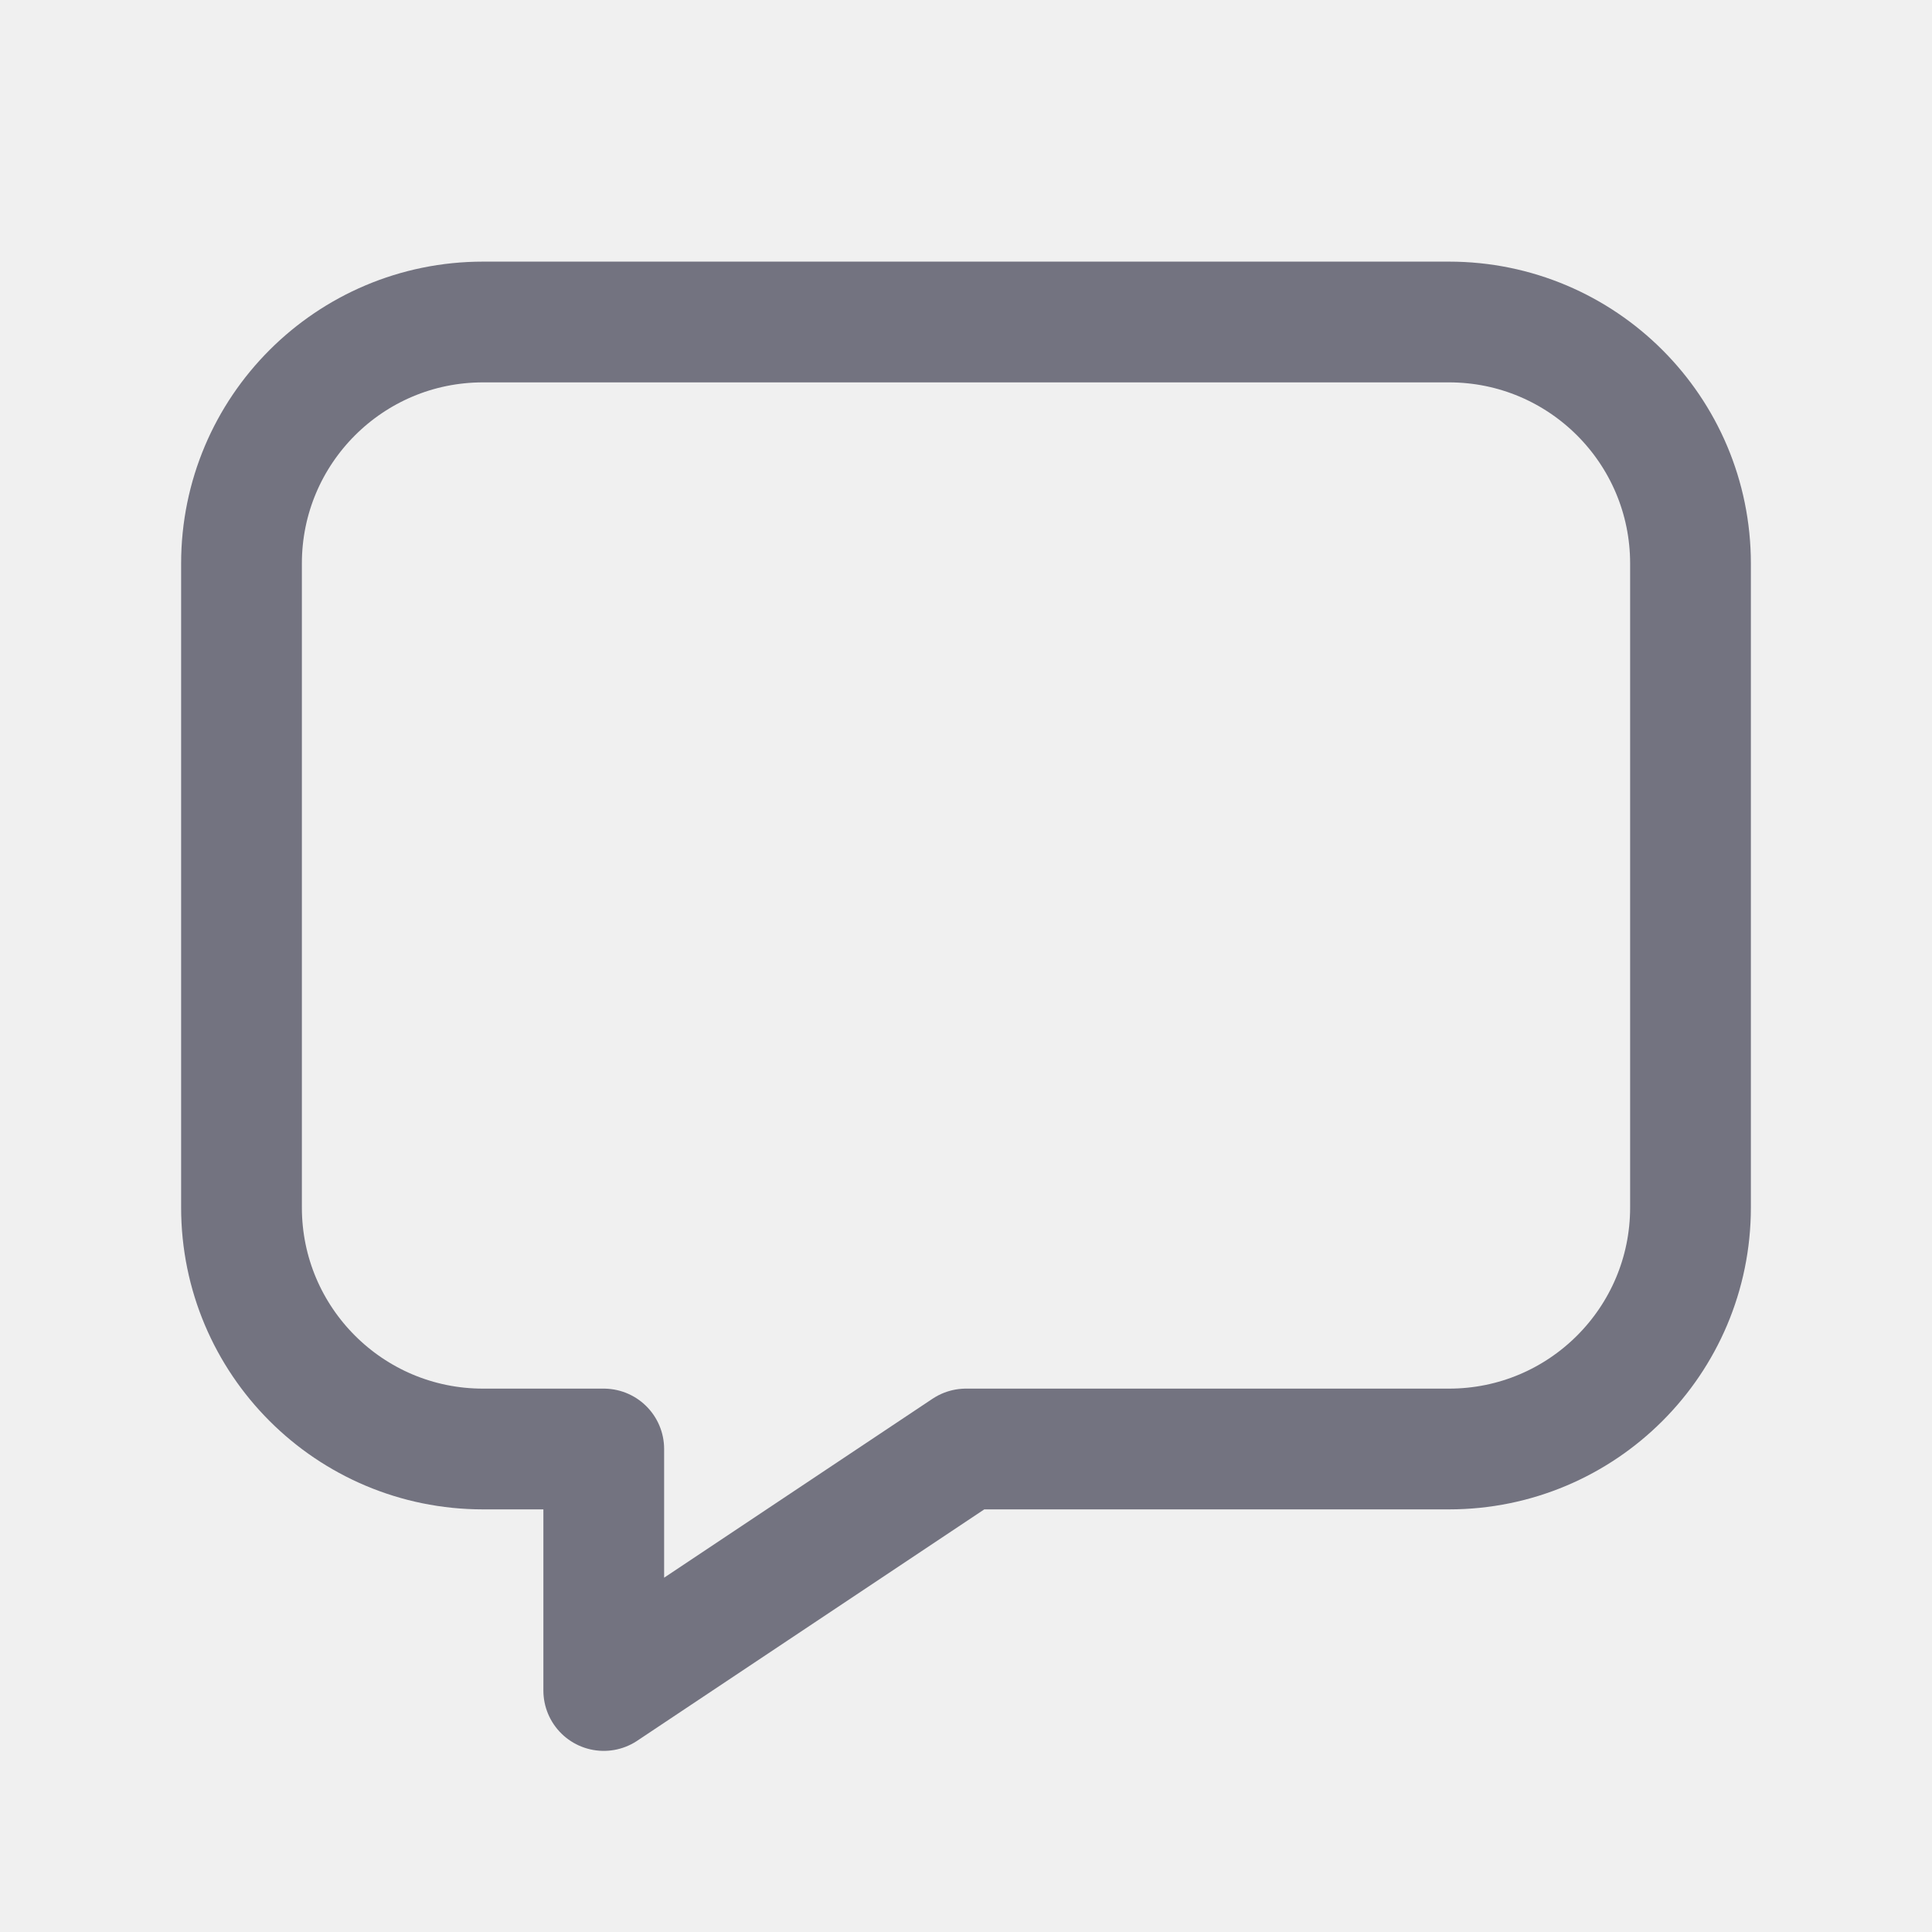
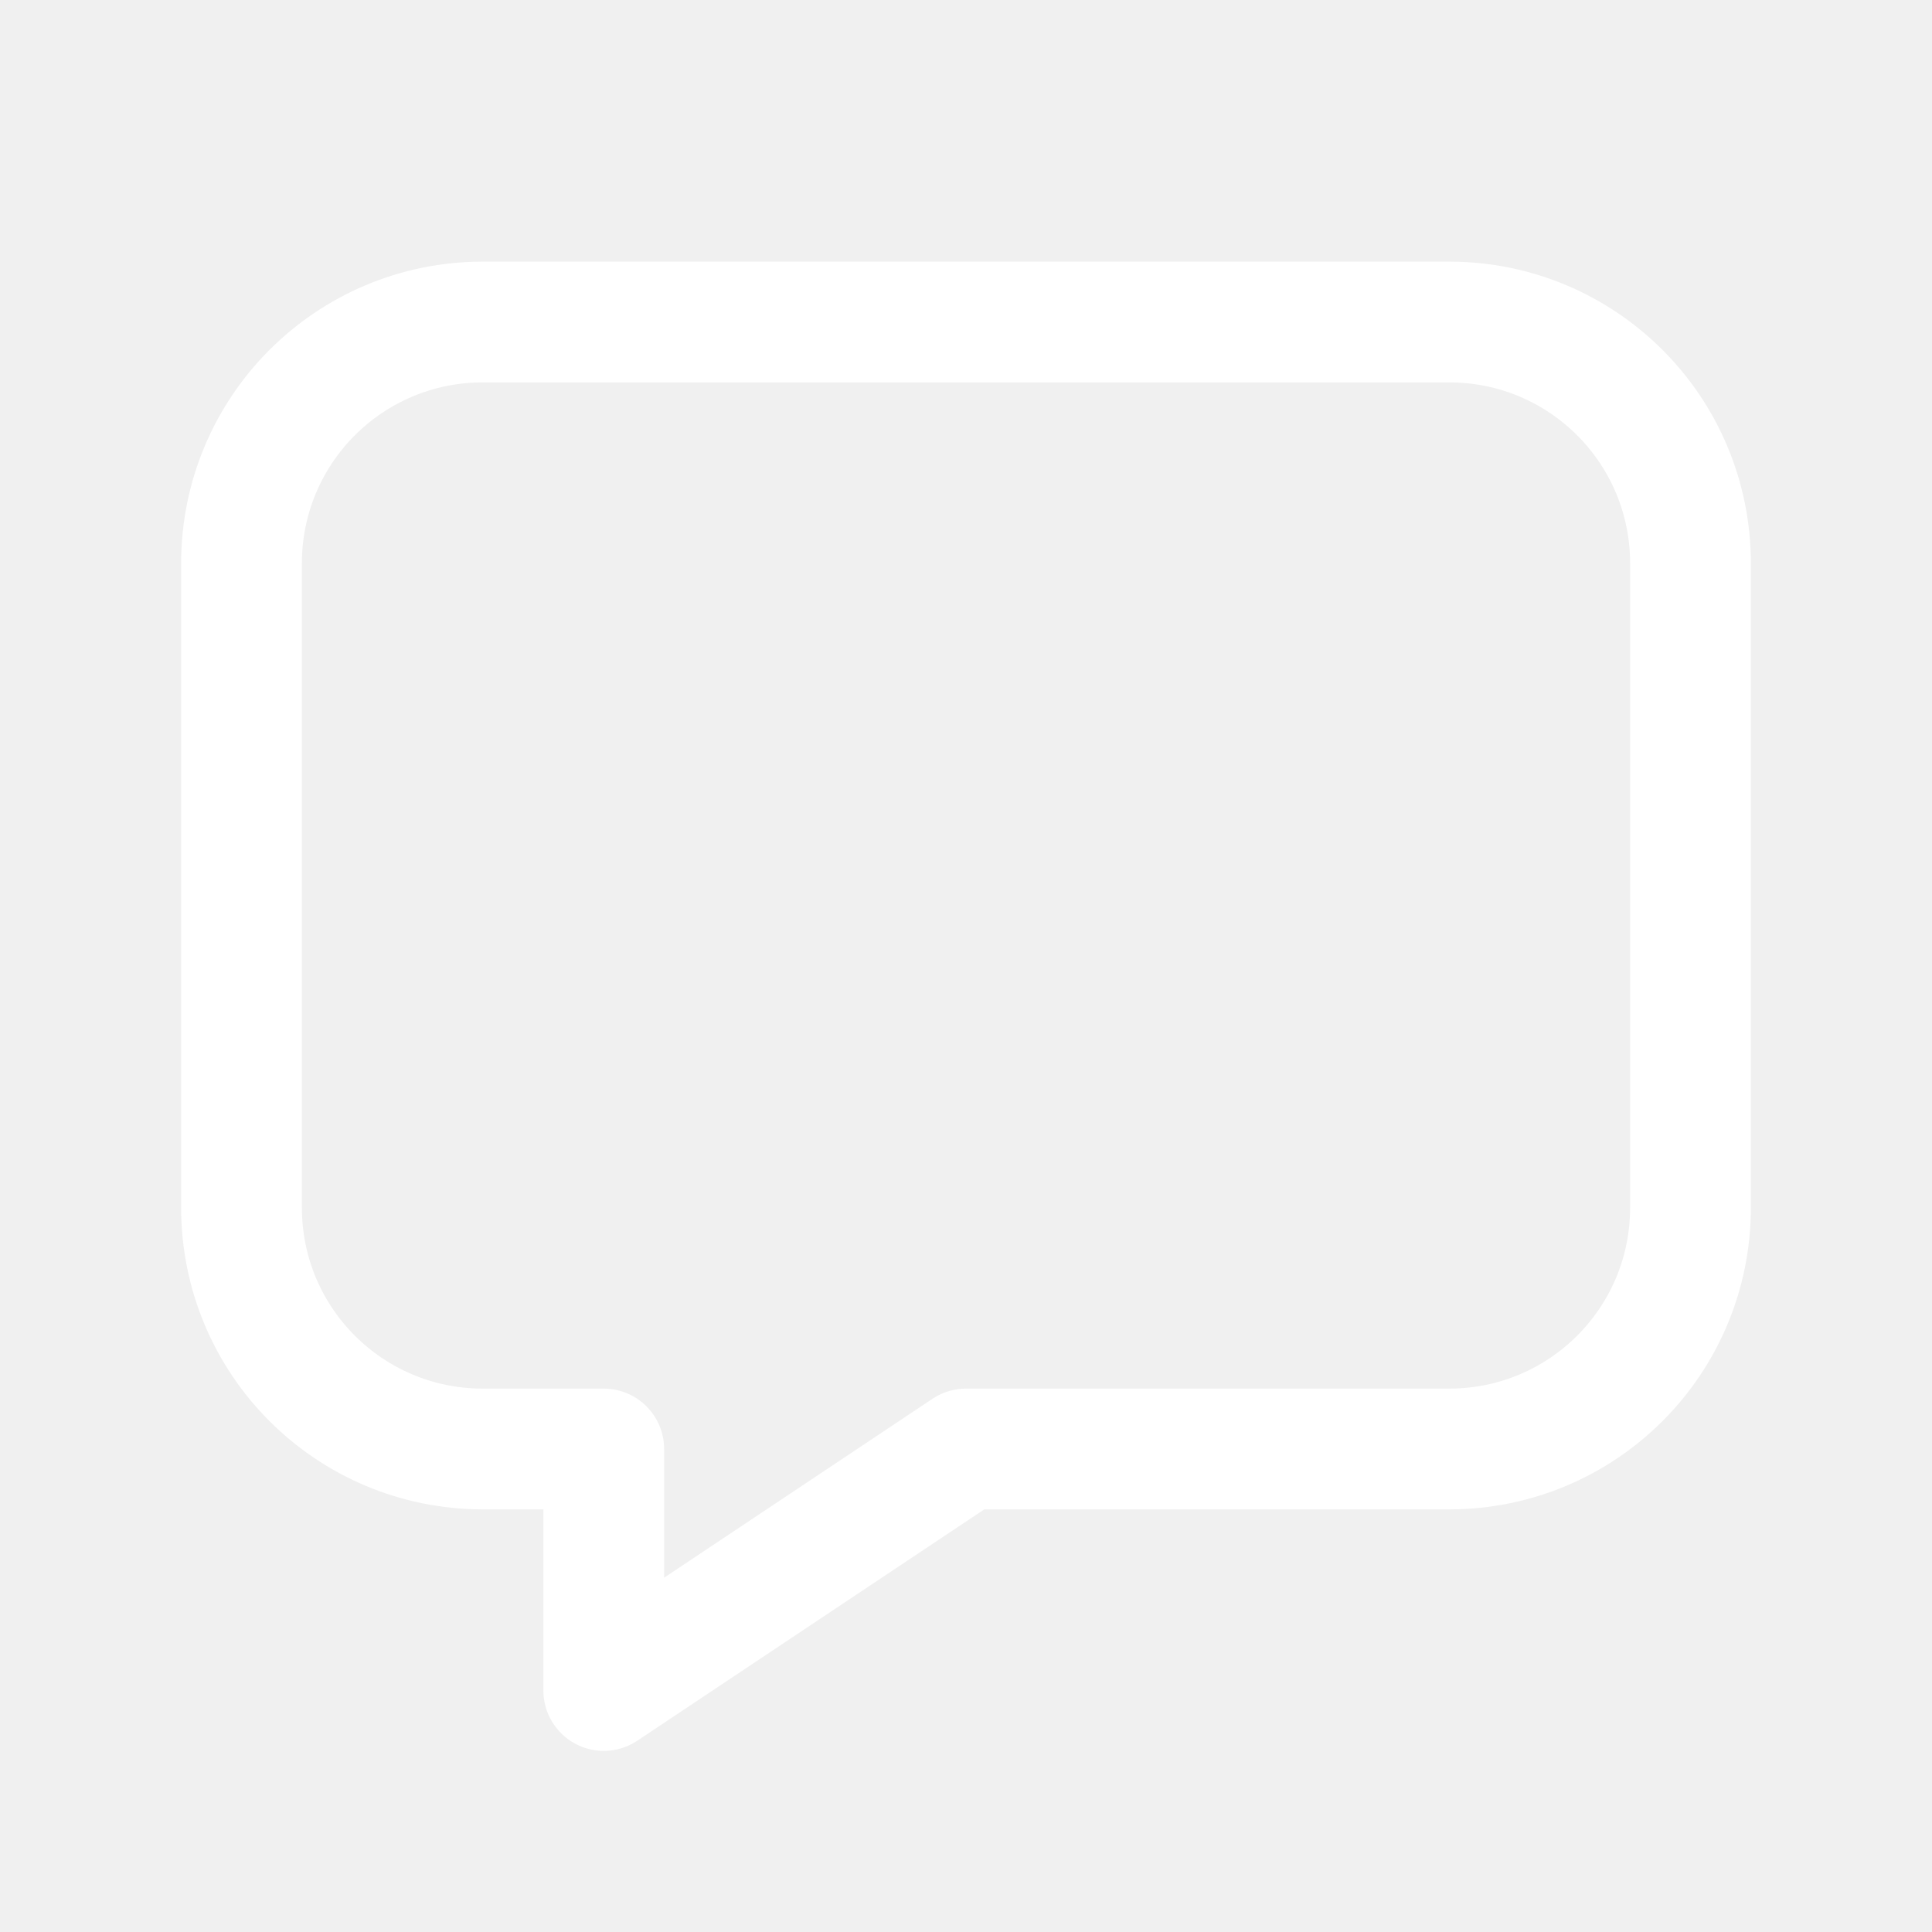
- <svg xmlns="http://www.w3.org/2000/svg" width="24" height="24" viewBox="0 0 24 24" fill="none">
-   <path fill-rule="evenodd" clip-rule="evenodd" d="M12 18H18C19.657 18 21 16.657 21 15V7C21 5.343 19.657 4 18 4H6C4.343 4 3 5.343 3 7V15C3 16.657 4.343 18 6 18H7.5V21L12 18Z" stroke="#737380" stroke-width="1.5" stroke-linecap="round" stroke-linejoin="round" />
+ <svg xmlns="http://www.w3.org/2000/svg" version="1.2" baseProfile="tiny-ps" viewBox="0 0 24 24" width="24" height="24">
+   <style>
+ 		tspan { white-space:pre }
+ 		.shp0 { fill: none;stroke: #ffffff;stroke-linecap:round;stroke-linejoin:round;stroke-width: 1.5 } 
+ 	</style>
+   <path class="shp0" d="M12 18L18 18C19.66 18 21 16.66 21 15L21 7C21 5.34 19.66 4 18 4L6 4C4.34 4 3 5.34 3 7L3 15C3 16.66 4.34 18 6 18L7.5 18L7.5 21L12 18Z" />
</svg>
